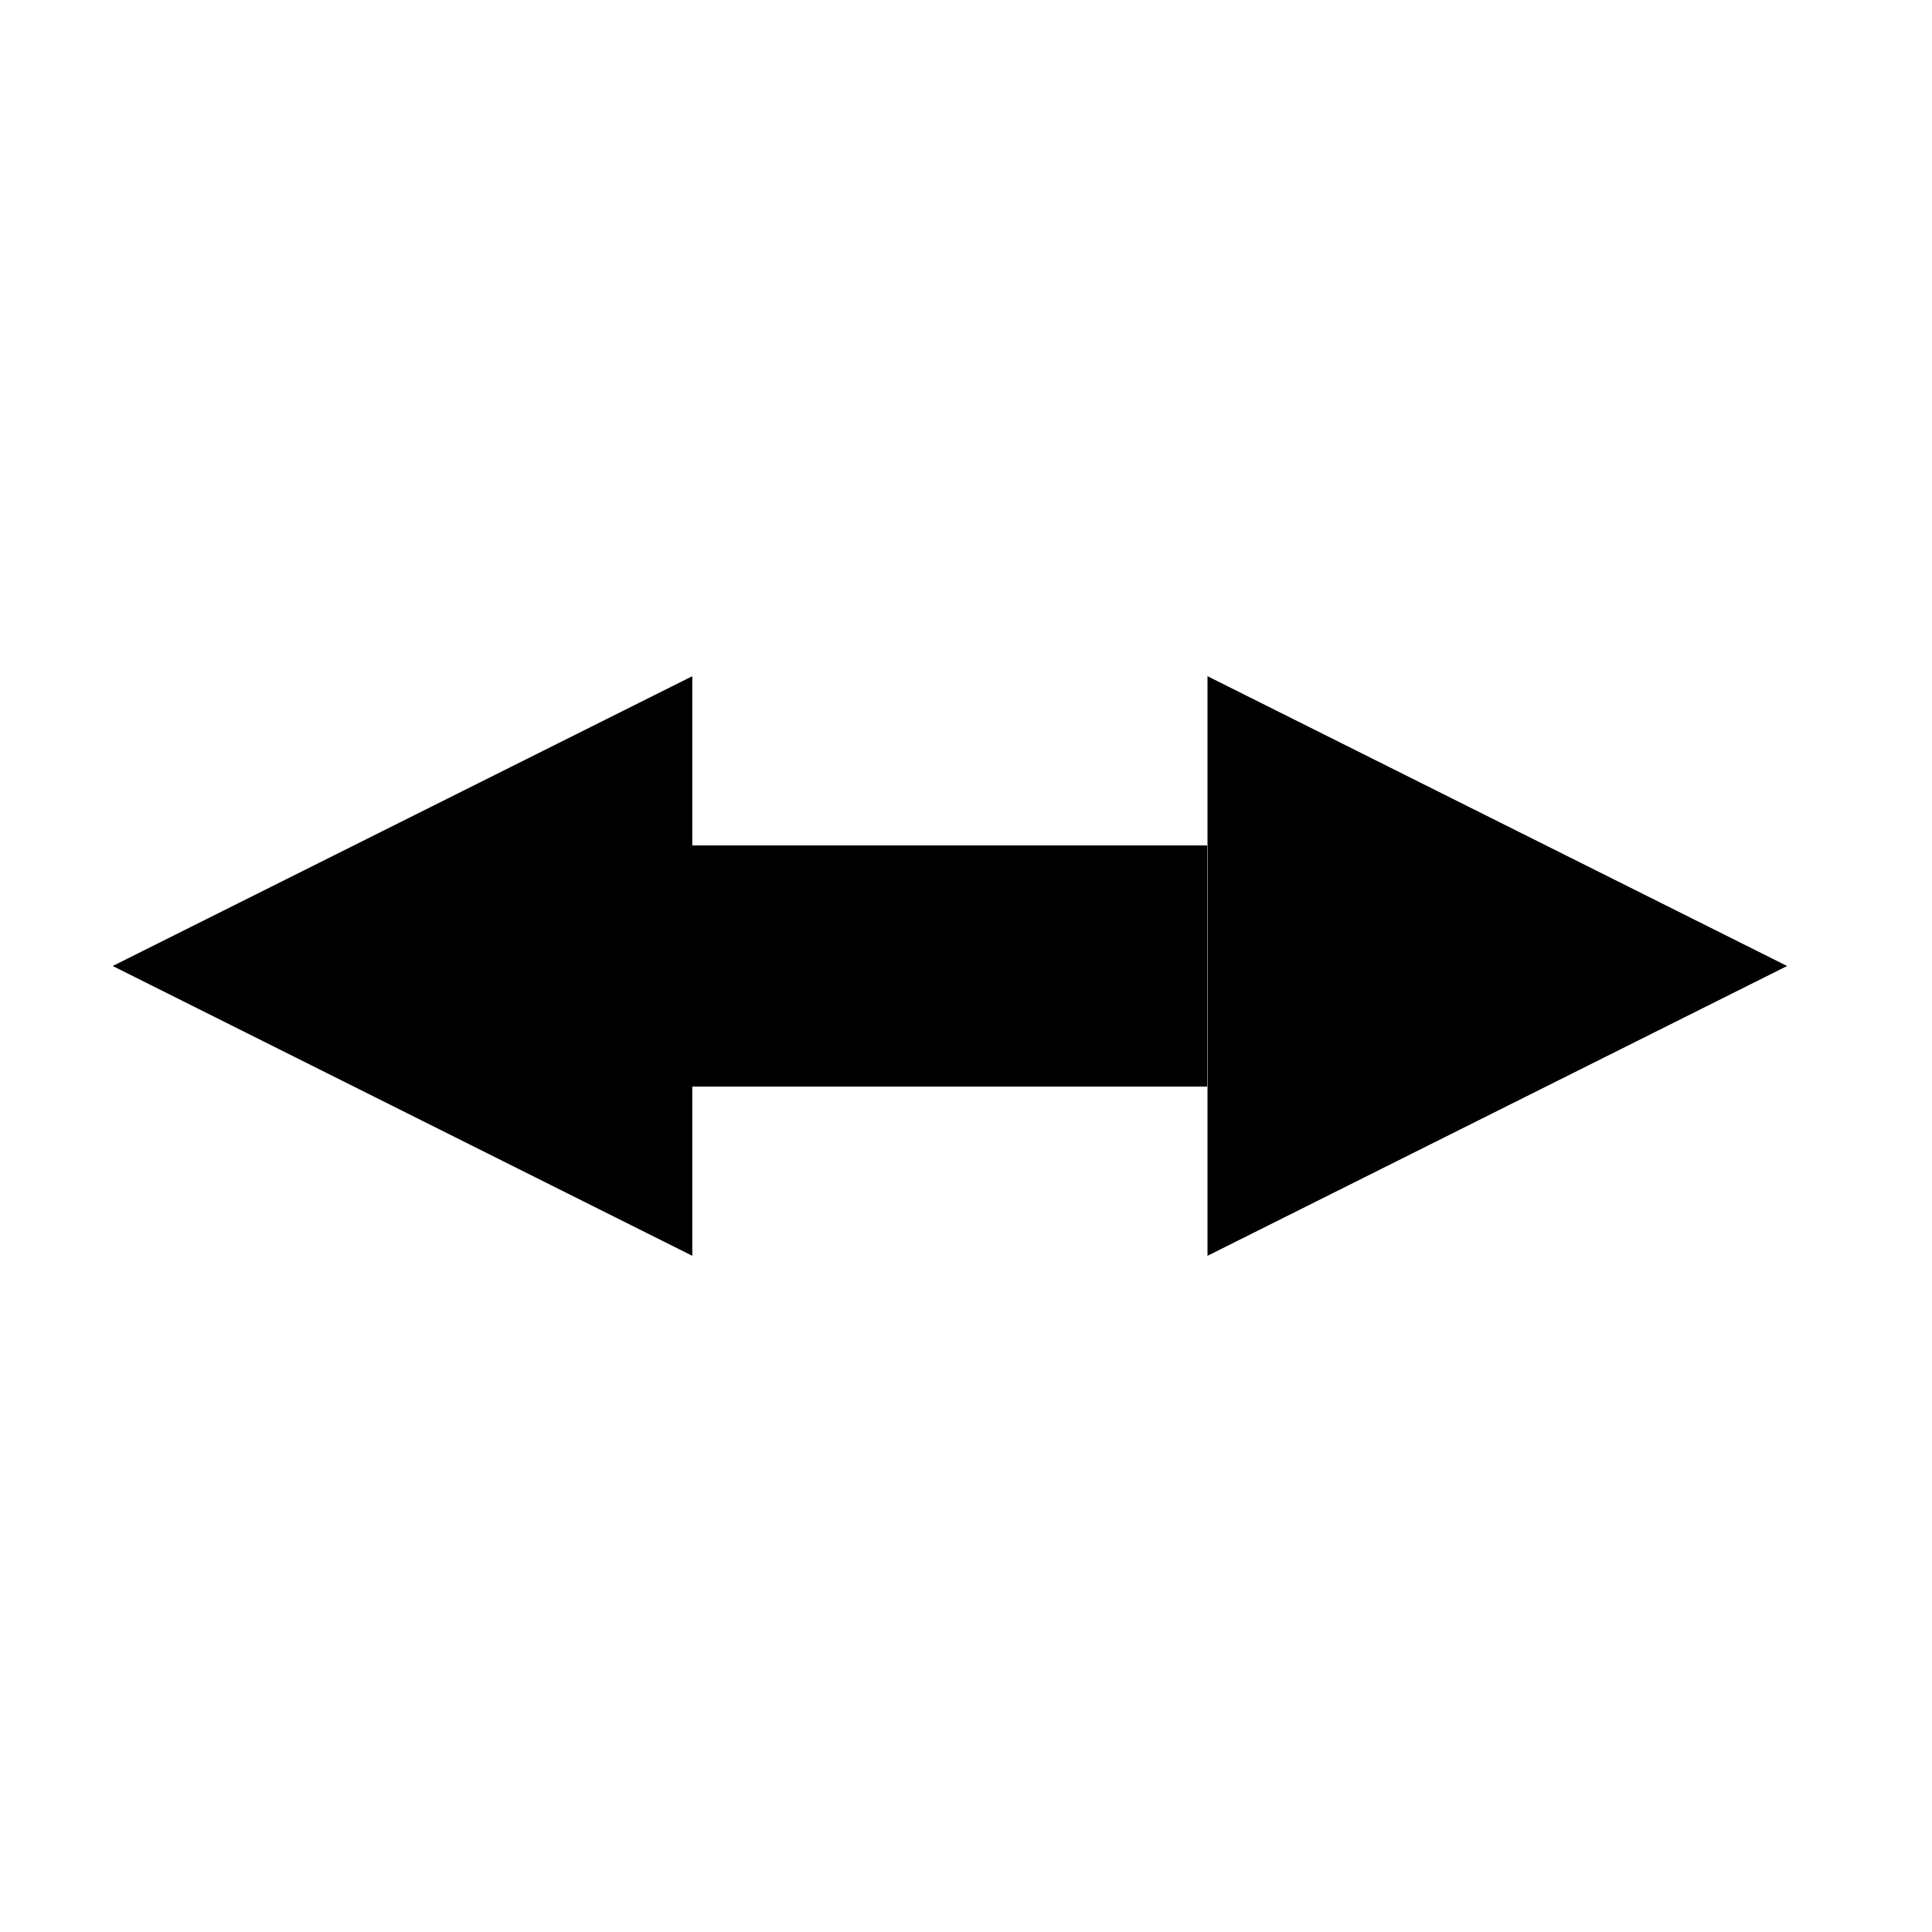
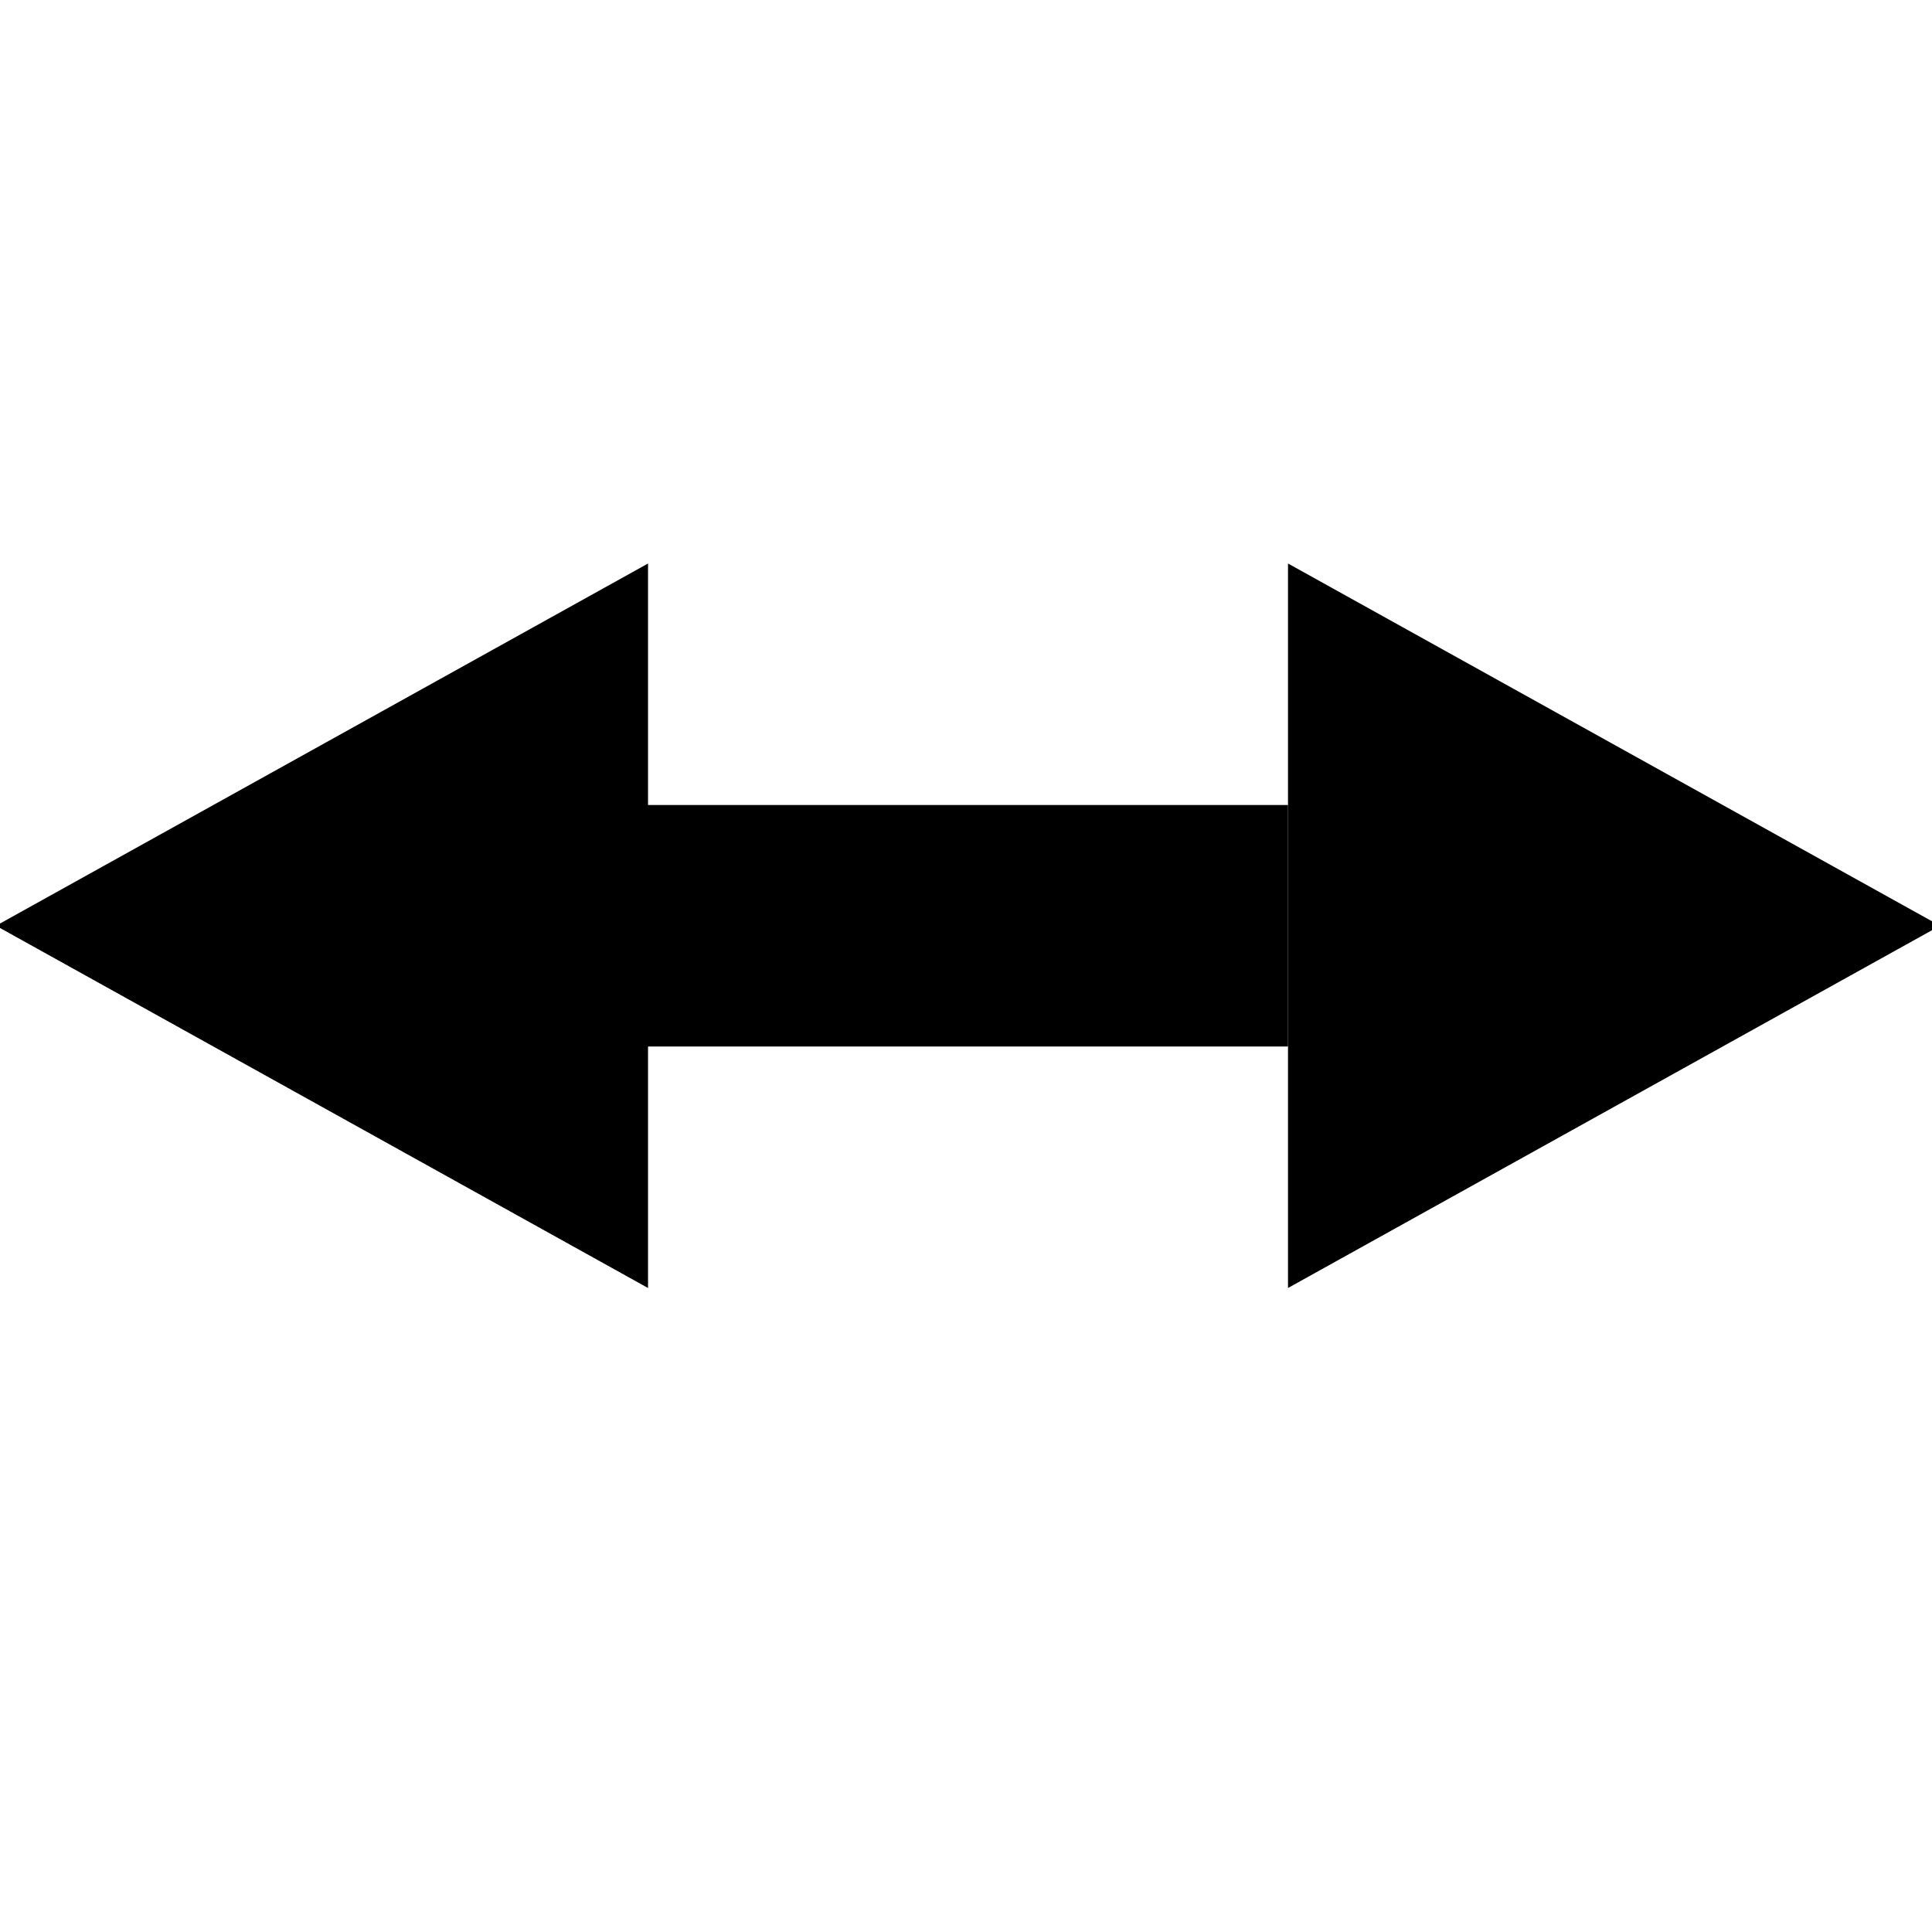
<svg xmlns="http://www.w3.org/2000/svg" width="24" height="24" viewport-fill="#FF00FF" viewport-fill-opacity="0">
  <defs id="defs">
    <style id="class-marker" type="text/css">.class-marker {fill:#000000; }</style>
-     <marker id="marker-start" viewBox="0 0 25 25" orient="auto" markerHeight="6" markerWidth="6" refX="5" refY="5" class="class-marker">
-       <path d="M 0 5 L 10 10 L 10 0 z" />
+     <marker id="marker-start" viewBox="0 0 20 20" orient="auto" markerHeight="6" markerWidth="6" refX="5" refY="5" class="class-marker">
+       <path d="M 0.5 5 L 9.5 10 L 9.5 0 z" stroke="none" />
    </marker>
-     <marker id="marker-end" viewBox="0 0 25 25" orient="auto" markerHeight="6" markerWidth="6" refX="0" refY="5" class="class-marker">
-       <path d="M 0 0 L 10 5 L 0 10 z" />
+     <marker id="marker-end" viewBox="0 0 20 20" orient="auto" markerHeight="6" markerWidth="6" refX="0" refY="5" class="class-marker">
+       <path d="M 0 0 L 9 5 L 0 10 z" stroke="none" />
    </marker>
  </defs>
-   <line id="line" transform="translate(2,4)" x1="3" y1="8" x2="13" y2="8" shape-rendering="crispEdges" stroke="#000000" stroke-width="3" stroke-opacity="1" marker-start="url(#marker-start)" marker-end="url(#marker-end)" />
+   <line id="line" transform="translate(3,3.5)" x1="1" y1="8" x2="13" y2="8" stroke="#000000" stroke-width="3" stroke-opacity="1" marker-start="url(#marker-start)" marker-end="url(#marker-end)" />
</svg>
